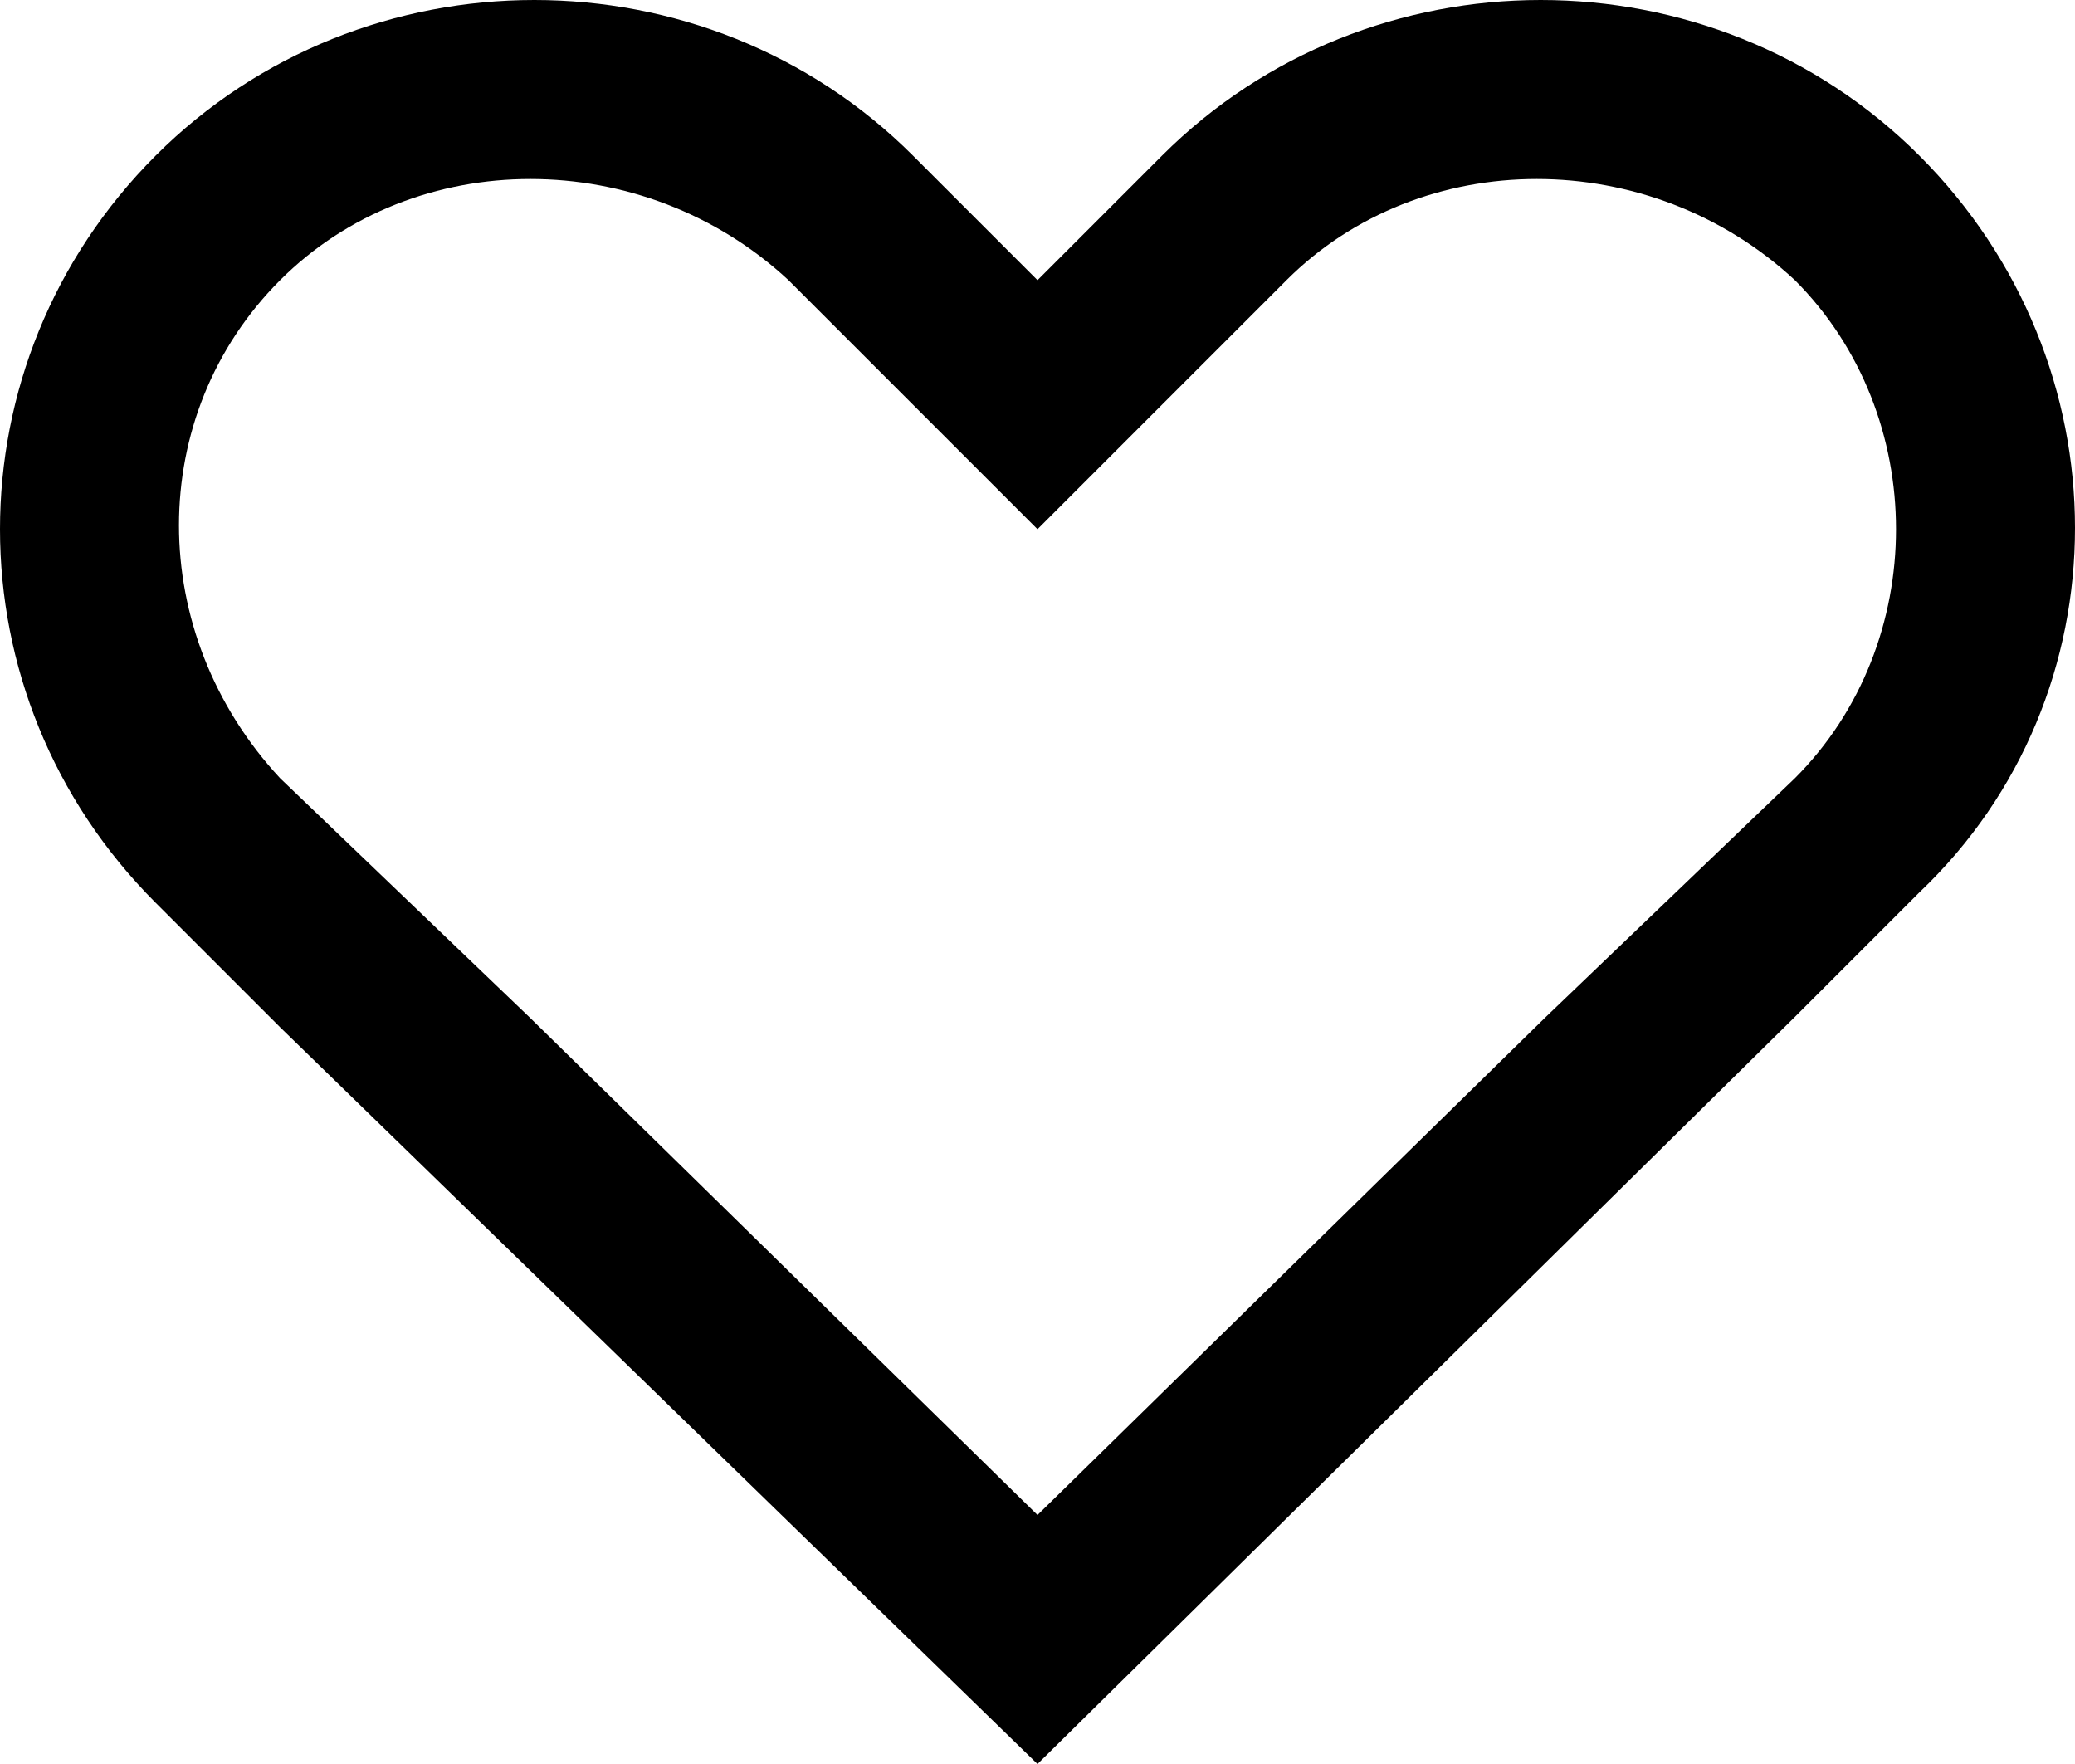
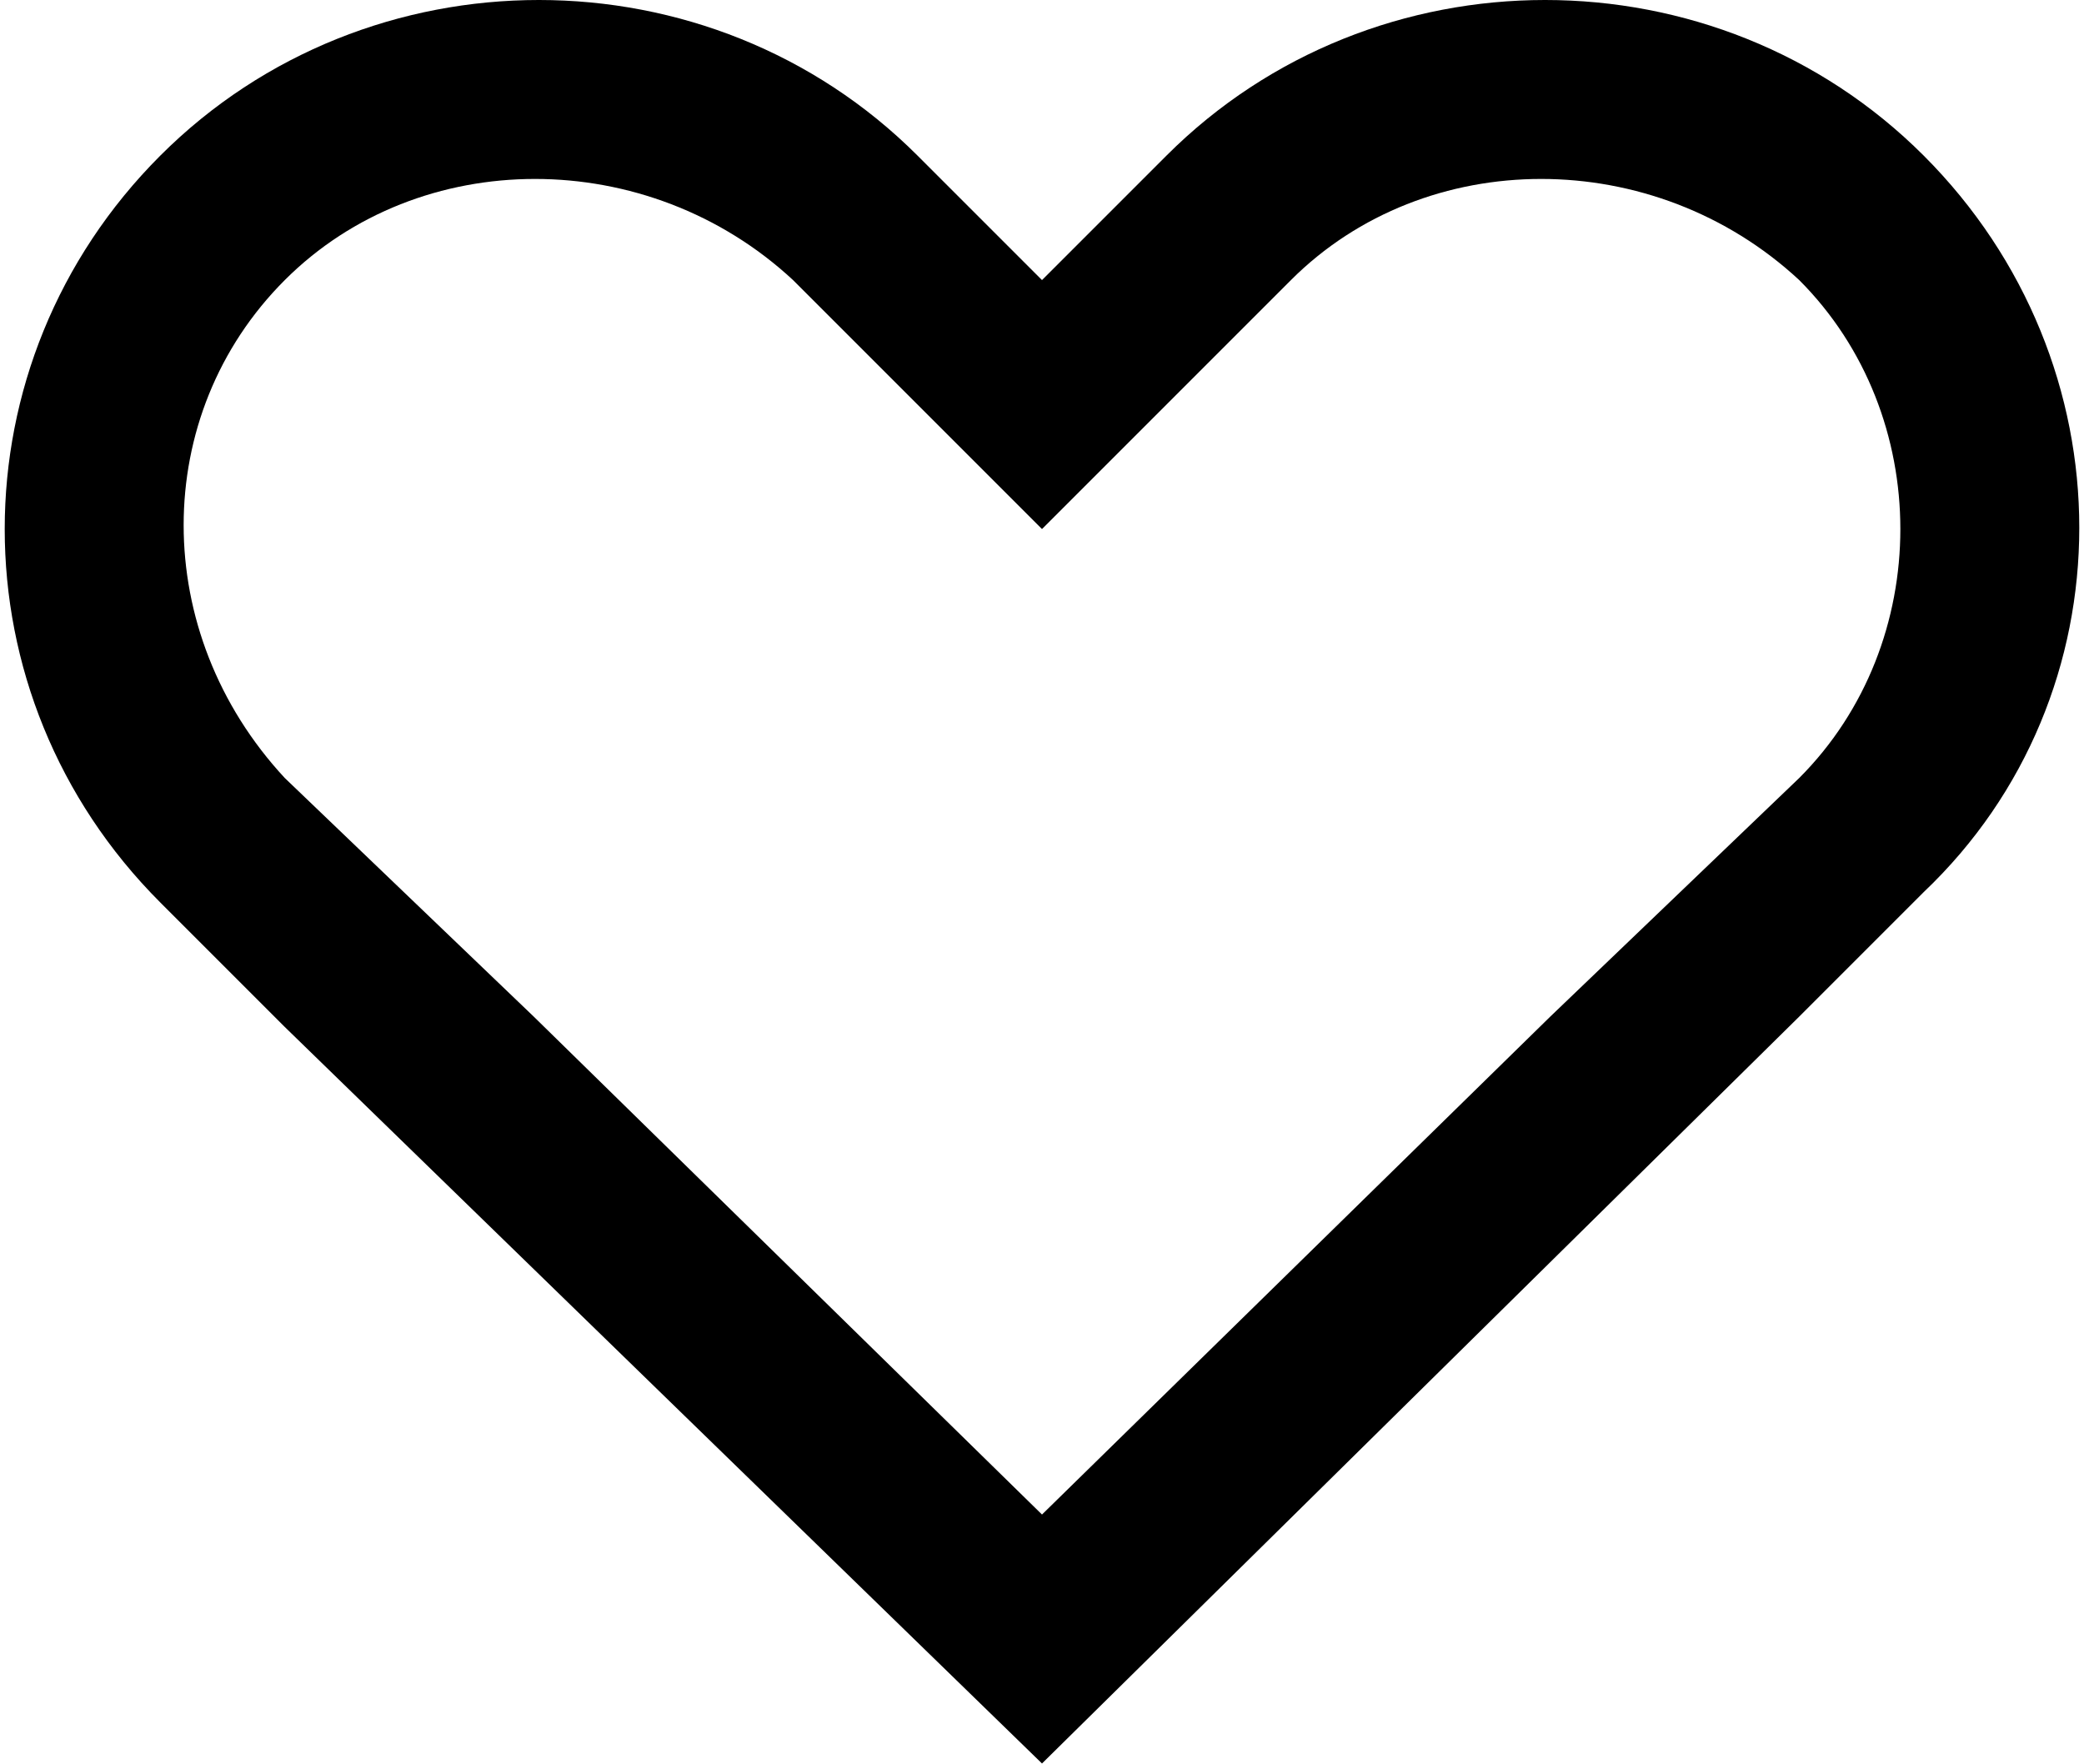
- <svg xmlns="http://www.w3.org/2000/svg" version="1.1" id="heart" x="0px" y="0px" viewBox="0 0 20 17" style="enable-background:new 0 0 20 17;" xml:space="preserve">
+ <svg xmlns="http://www.w3.org/2000/svg" width="13" height="11" version="1.1" x="0px" y="0px" viewBox="0 0 20 17" style="enable-background:new 0 0 20 17;" xml:space="preserve">
  <path d="M18.5,1.5c-2-2-5.3-2-7.3,0L10,2.7L8.8,1.5c-2-2-5.3-2-7.3,0c-2,2-2,5.2,0,7.2l1.2,1.2L10,17l7.3-7.2l1.2-1.2 C20.5,6.7,20.5,3.5,18.5,1.5z M14.9,9.8L10,14.6L5.1,9.8L2.7,7.5C1.4,6.1,1.4,4,2.7,2.7c1.3-1.3,3.5-1.3,4.9,0L10,5.1l2.4-2.4 c1.3-1.3,3.5-1.3,4.9,0c1.3,1.3,1.3,3.5,0,4.8L14.9,9.8z" />
</svg>
